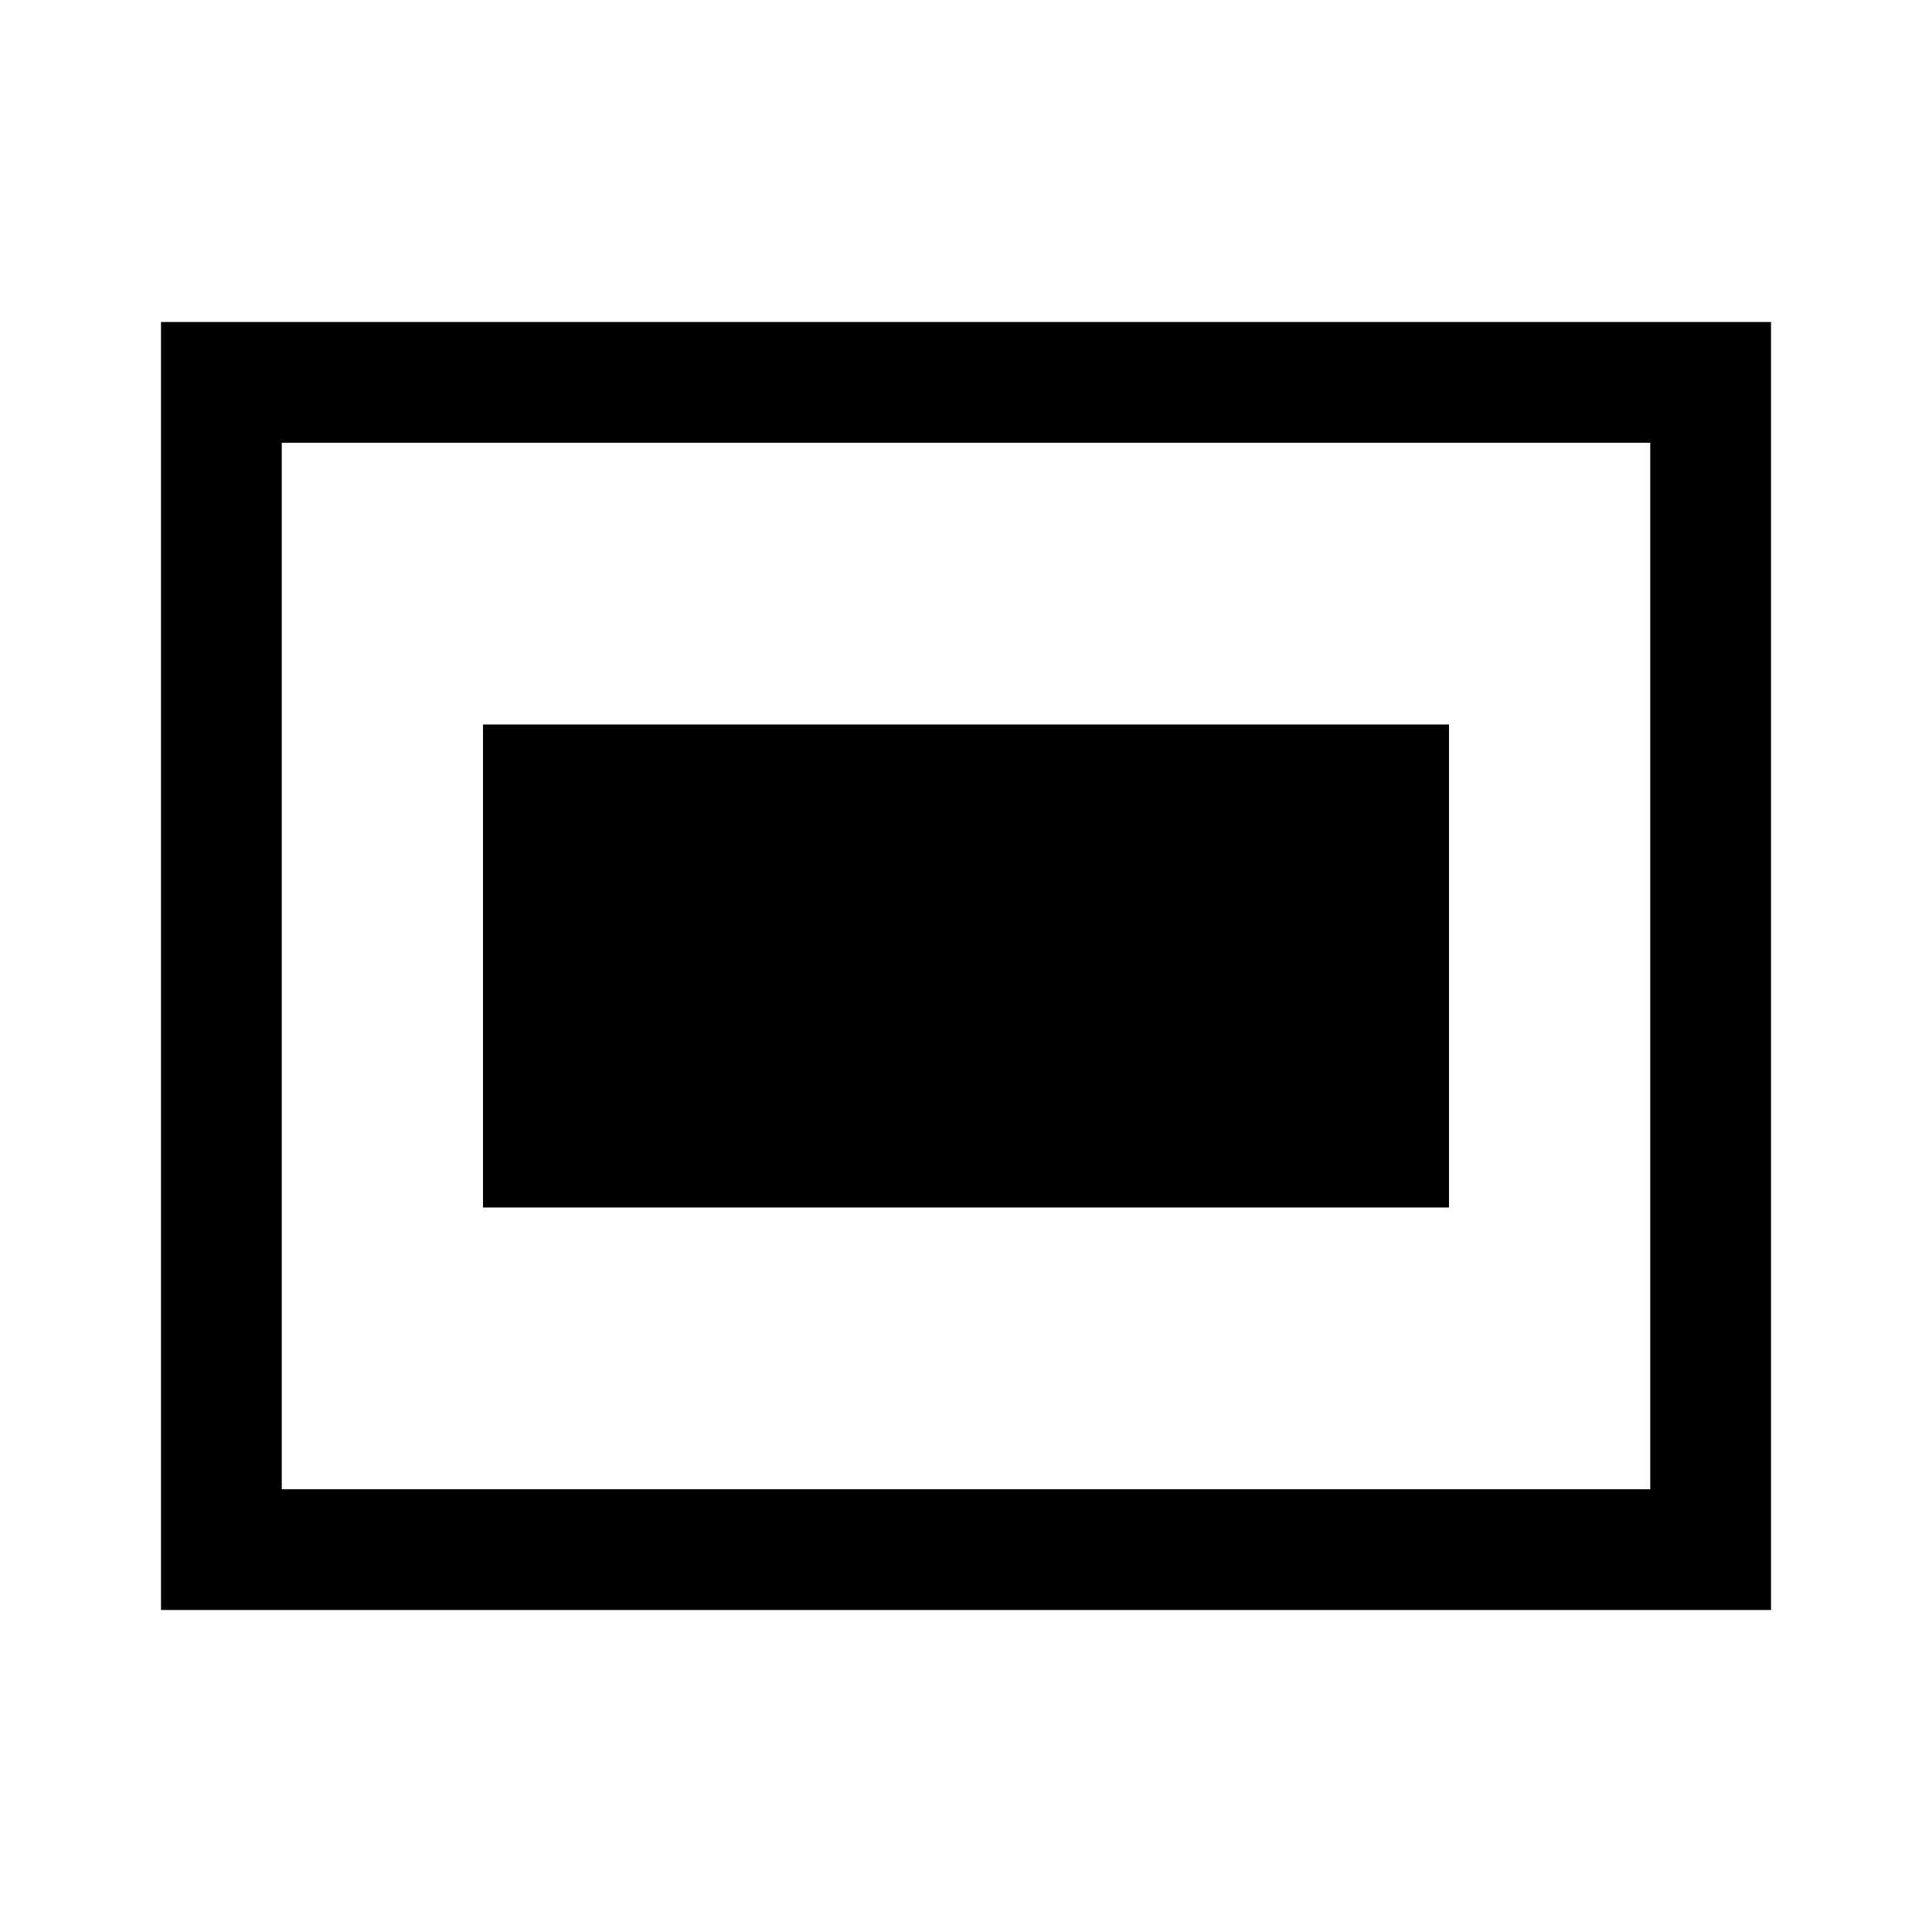
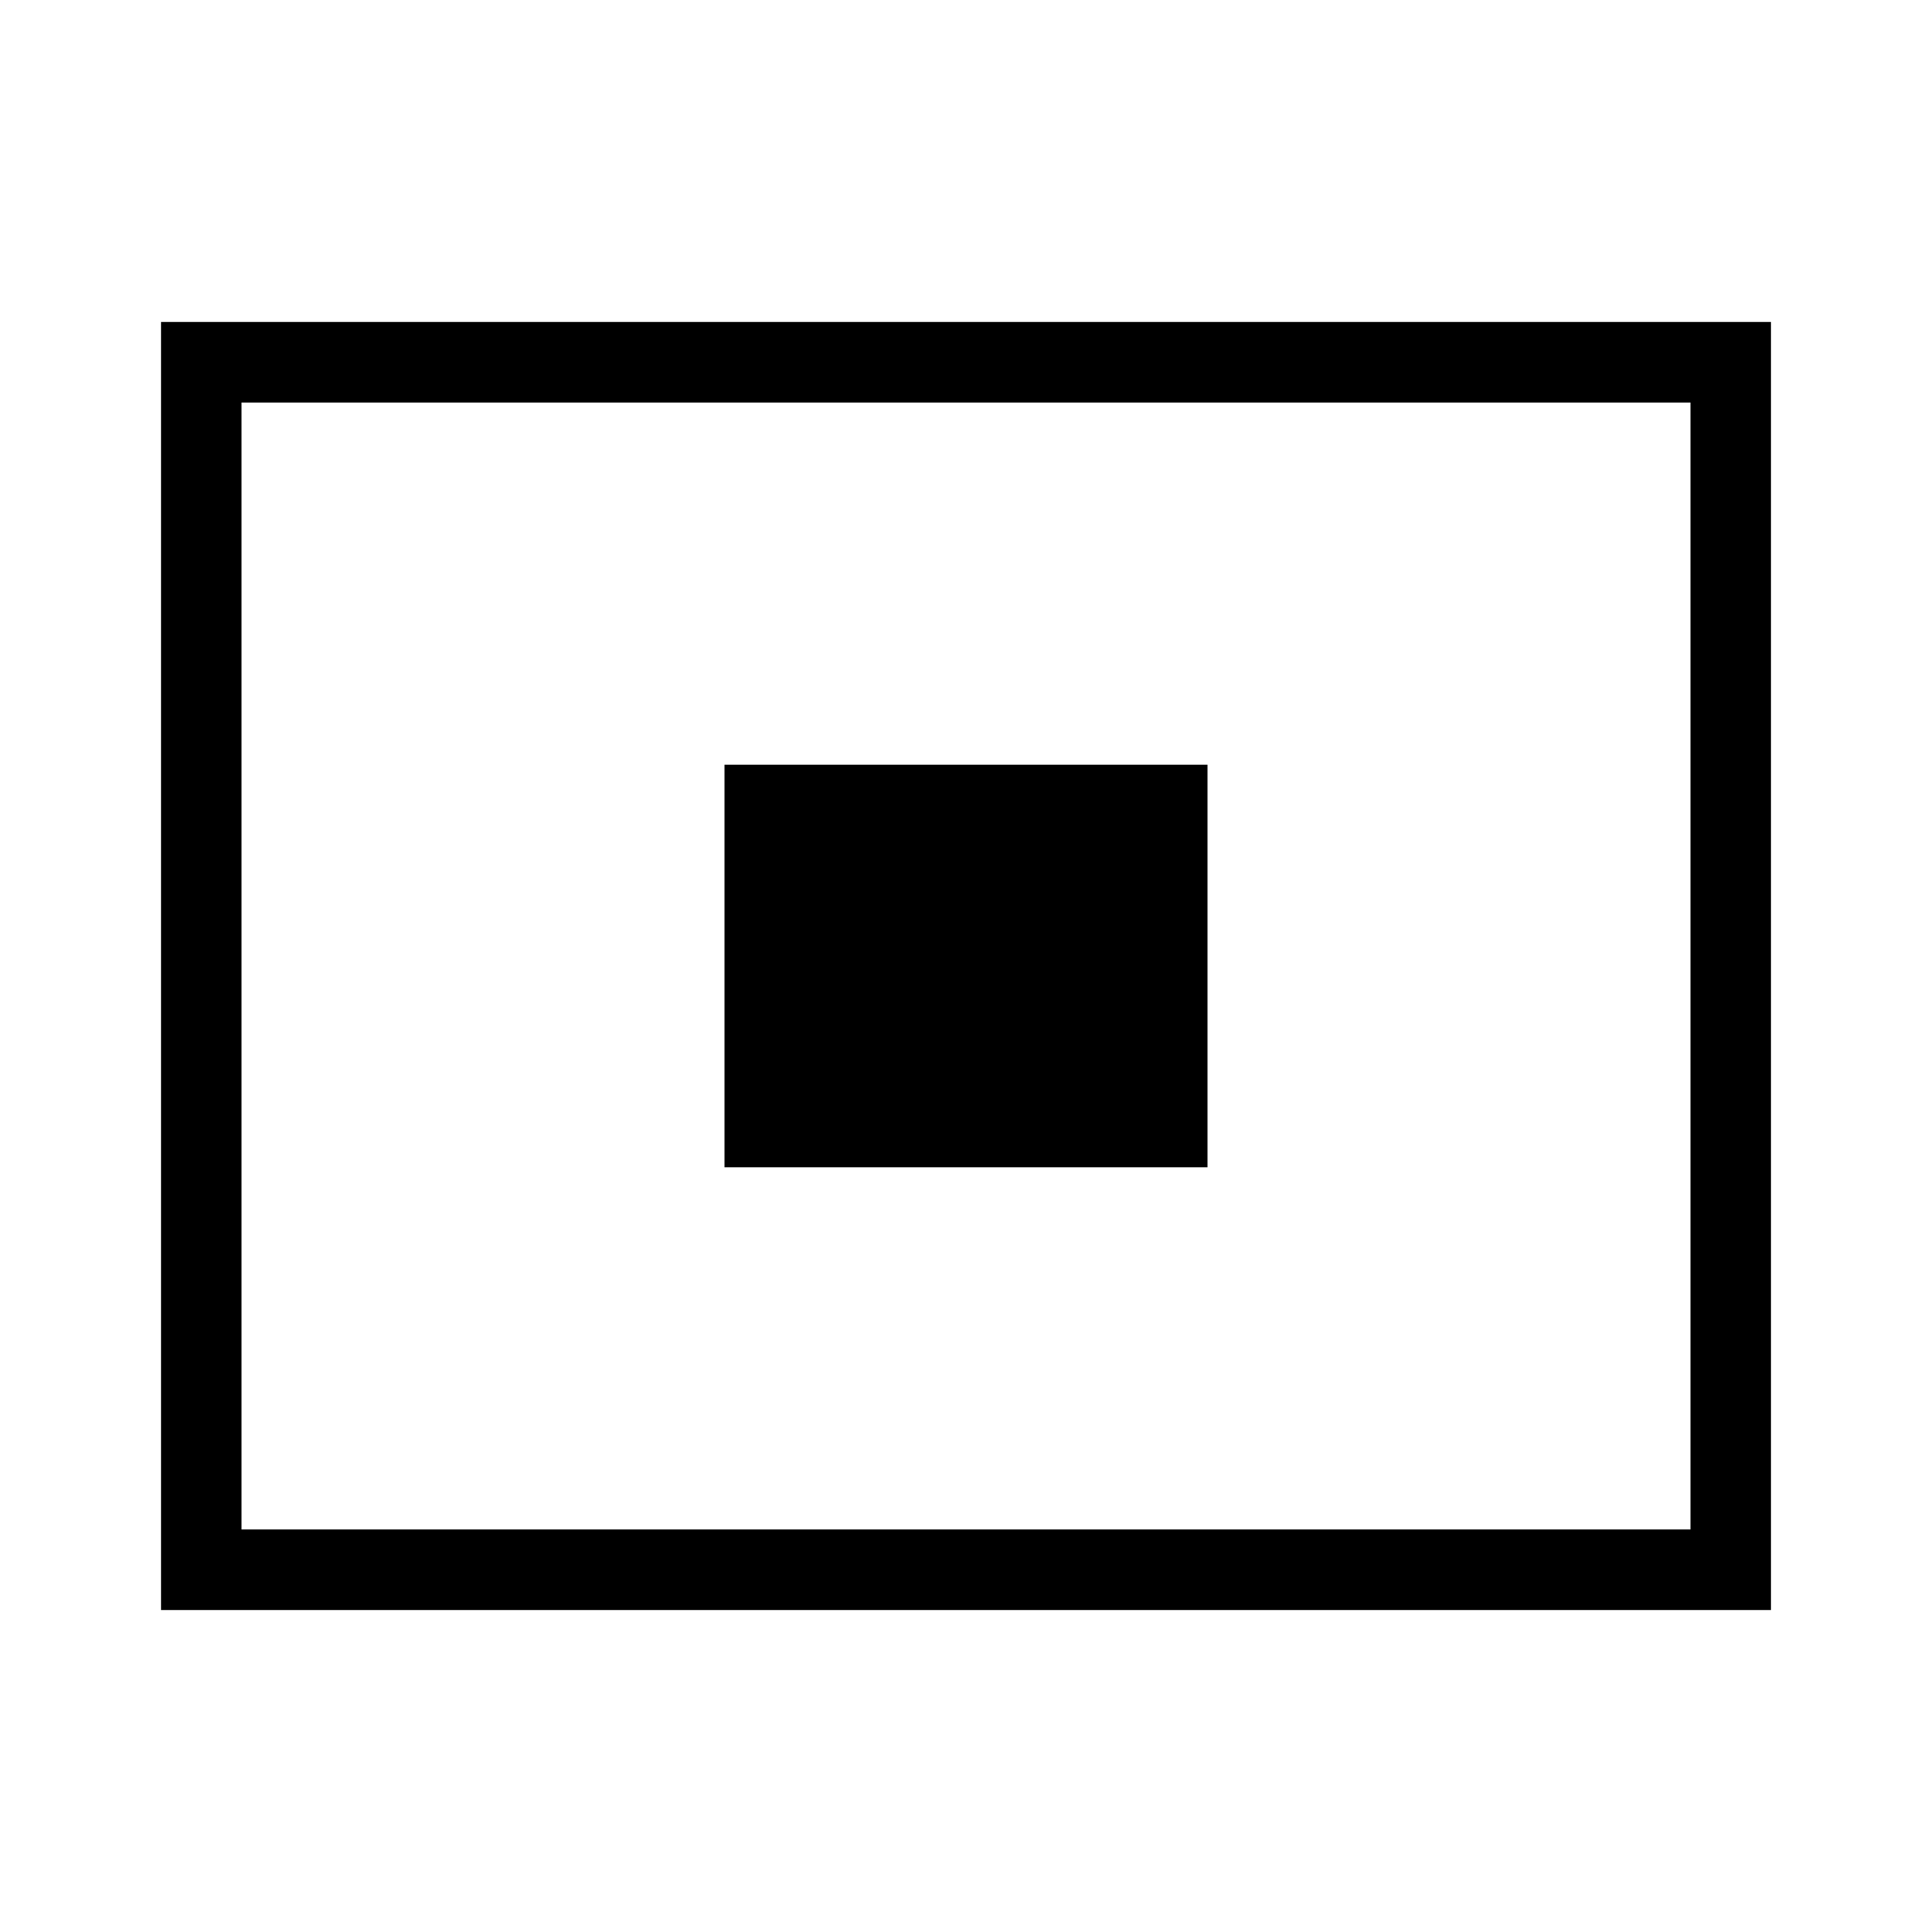
- <svg xmlns="http://www.w3.org/2000/svg" viewBox="0 0 24 24" fill="noredne">
-   <path d="M2.75 4.75H21.25V19.25H2.75V4.75Z" fill="none" stroke="currentColor" stroke-width="1.5" />
-   <path d="M6.75 9.75H17.25V14.25H6.75V9.75Z" fill="currentColor" stroke="currentColor" stroke-width="1.5" />
+ <svg xmlns="http://www.w3.org/2000/svg" viewBox="0 0 24 24">
+   <rect x="2.5" y="4.5" width="19" height="15" stroke="currentColor" stroke-width="1" fill="transparent" />
+   <rect x="9" y="9.5" width="6" height="5" fill="currentColor" />
</svg>
